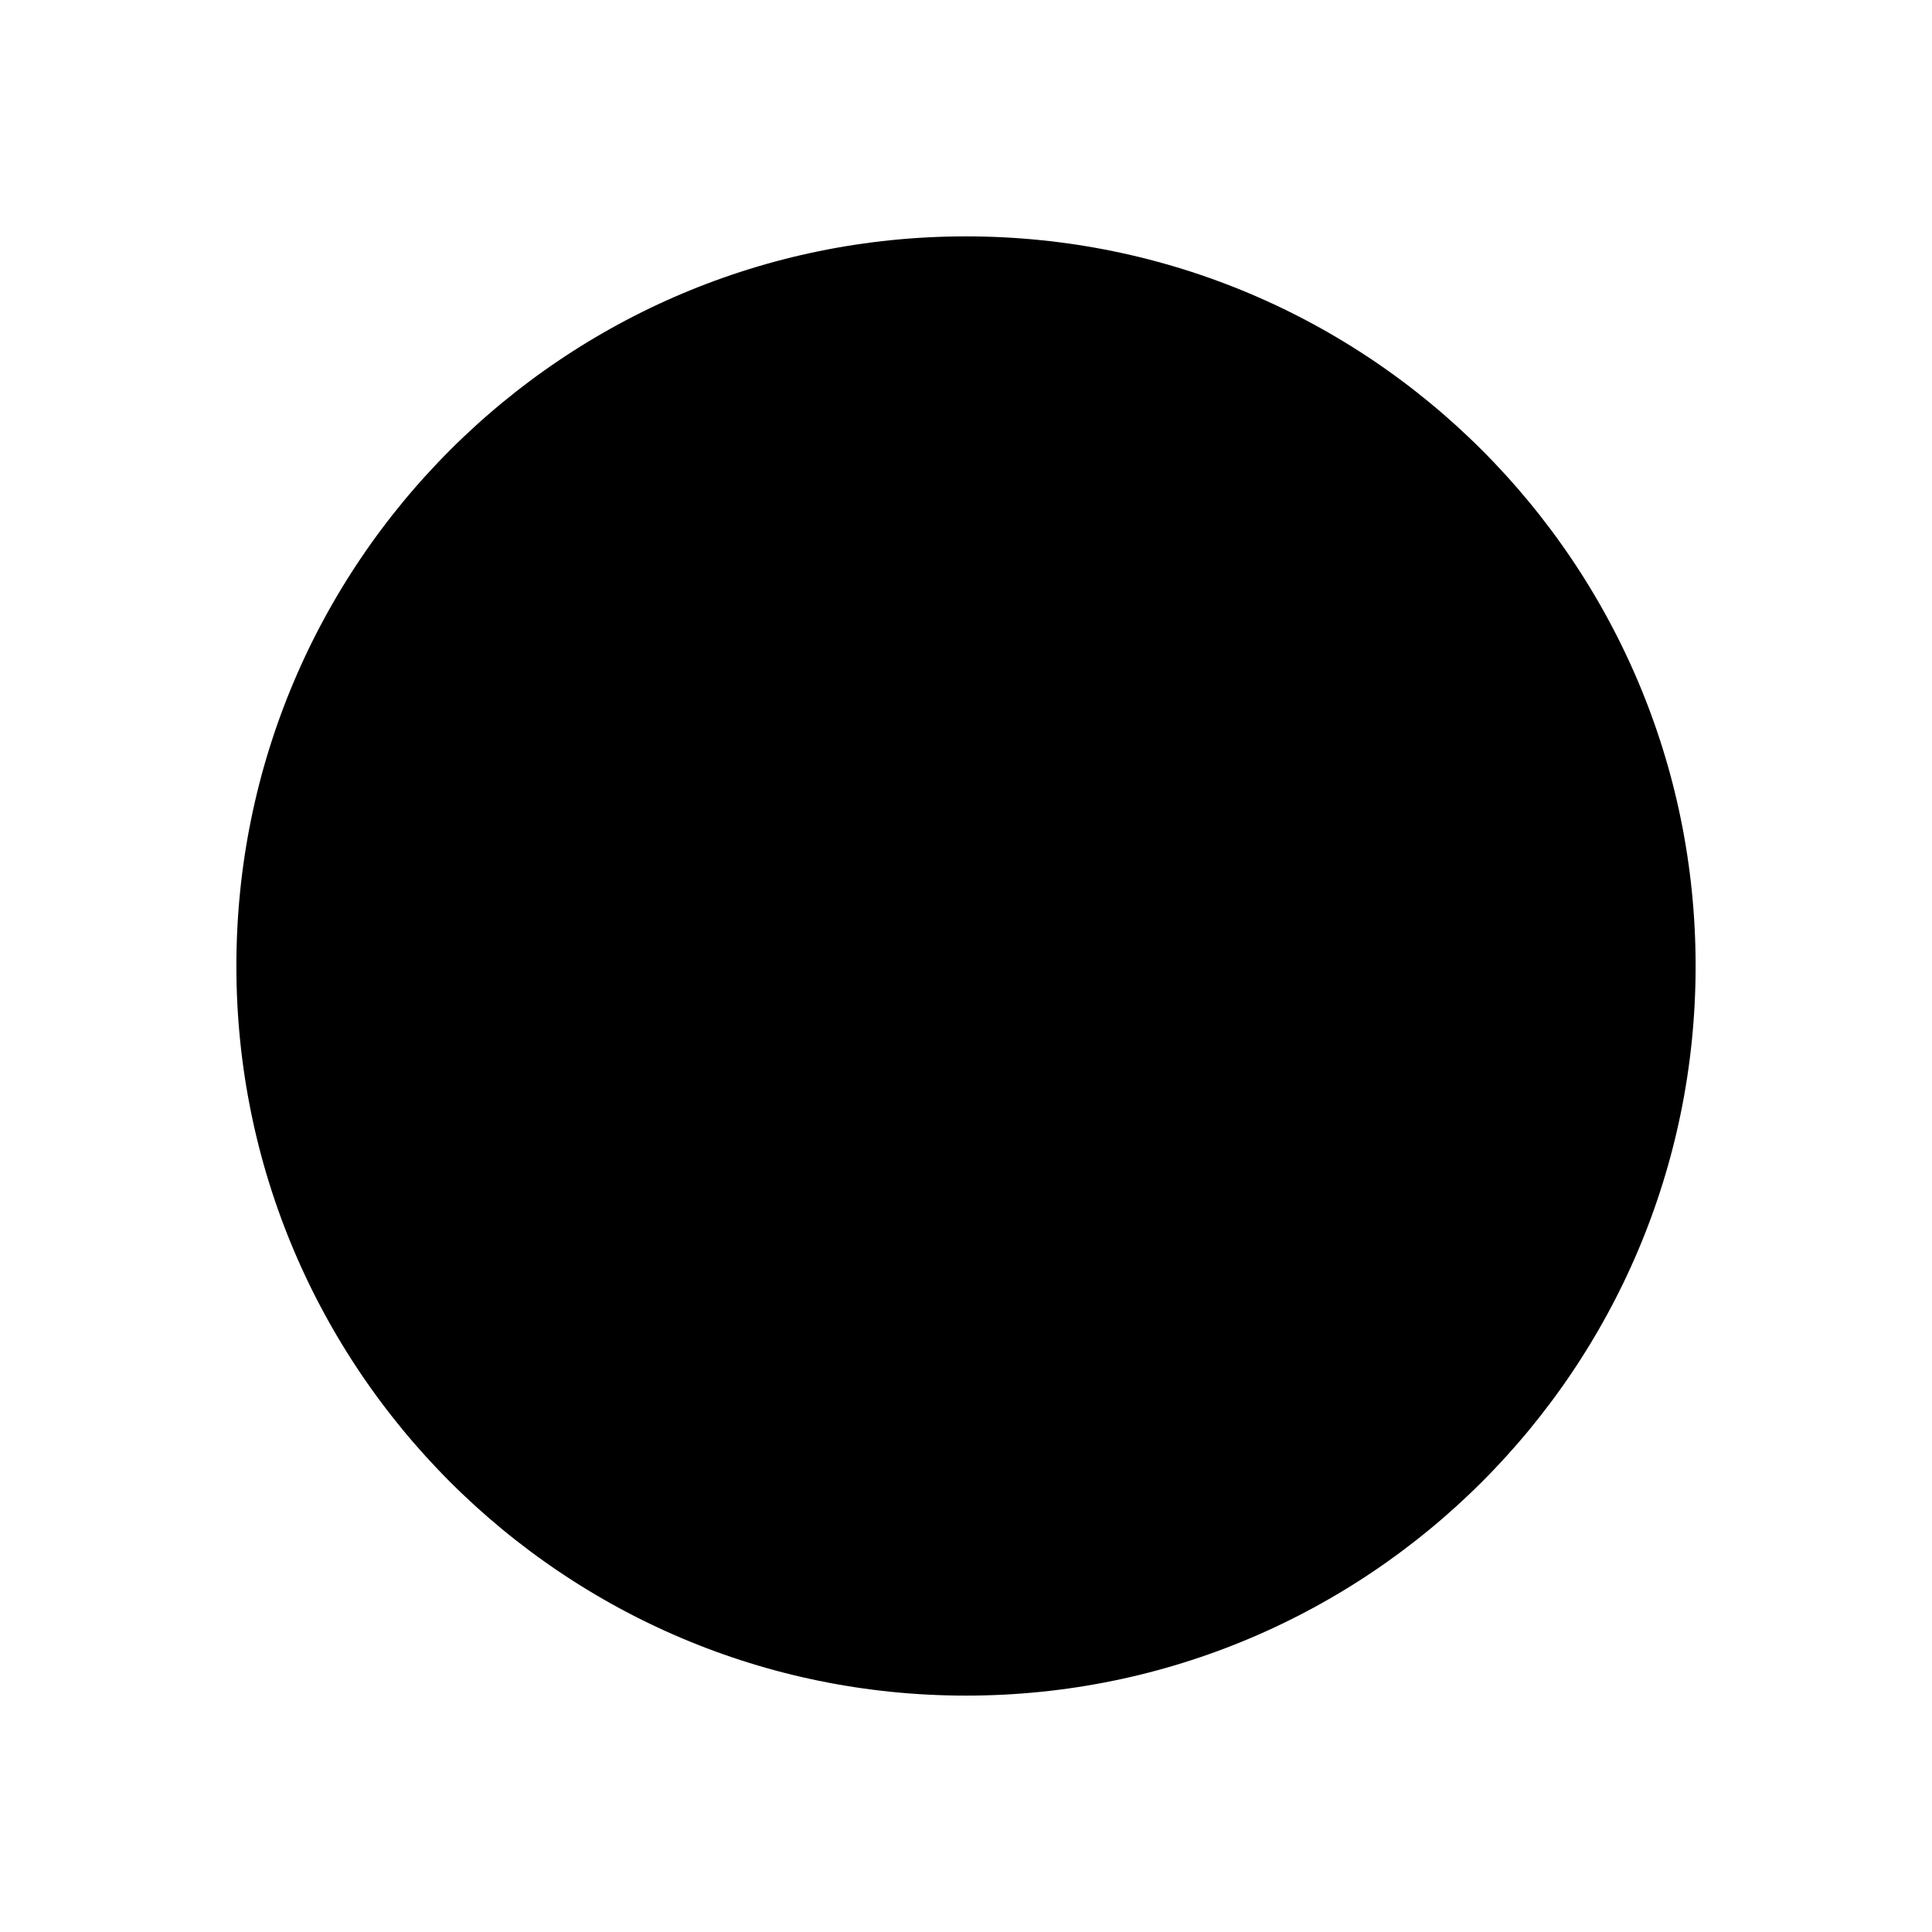
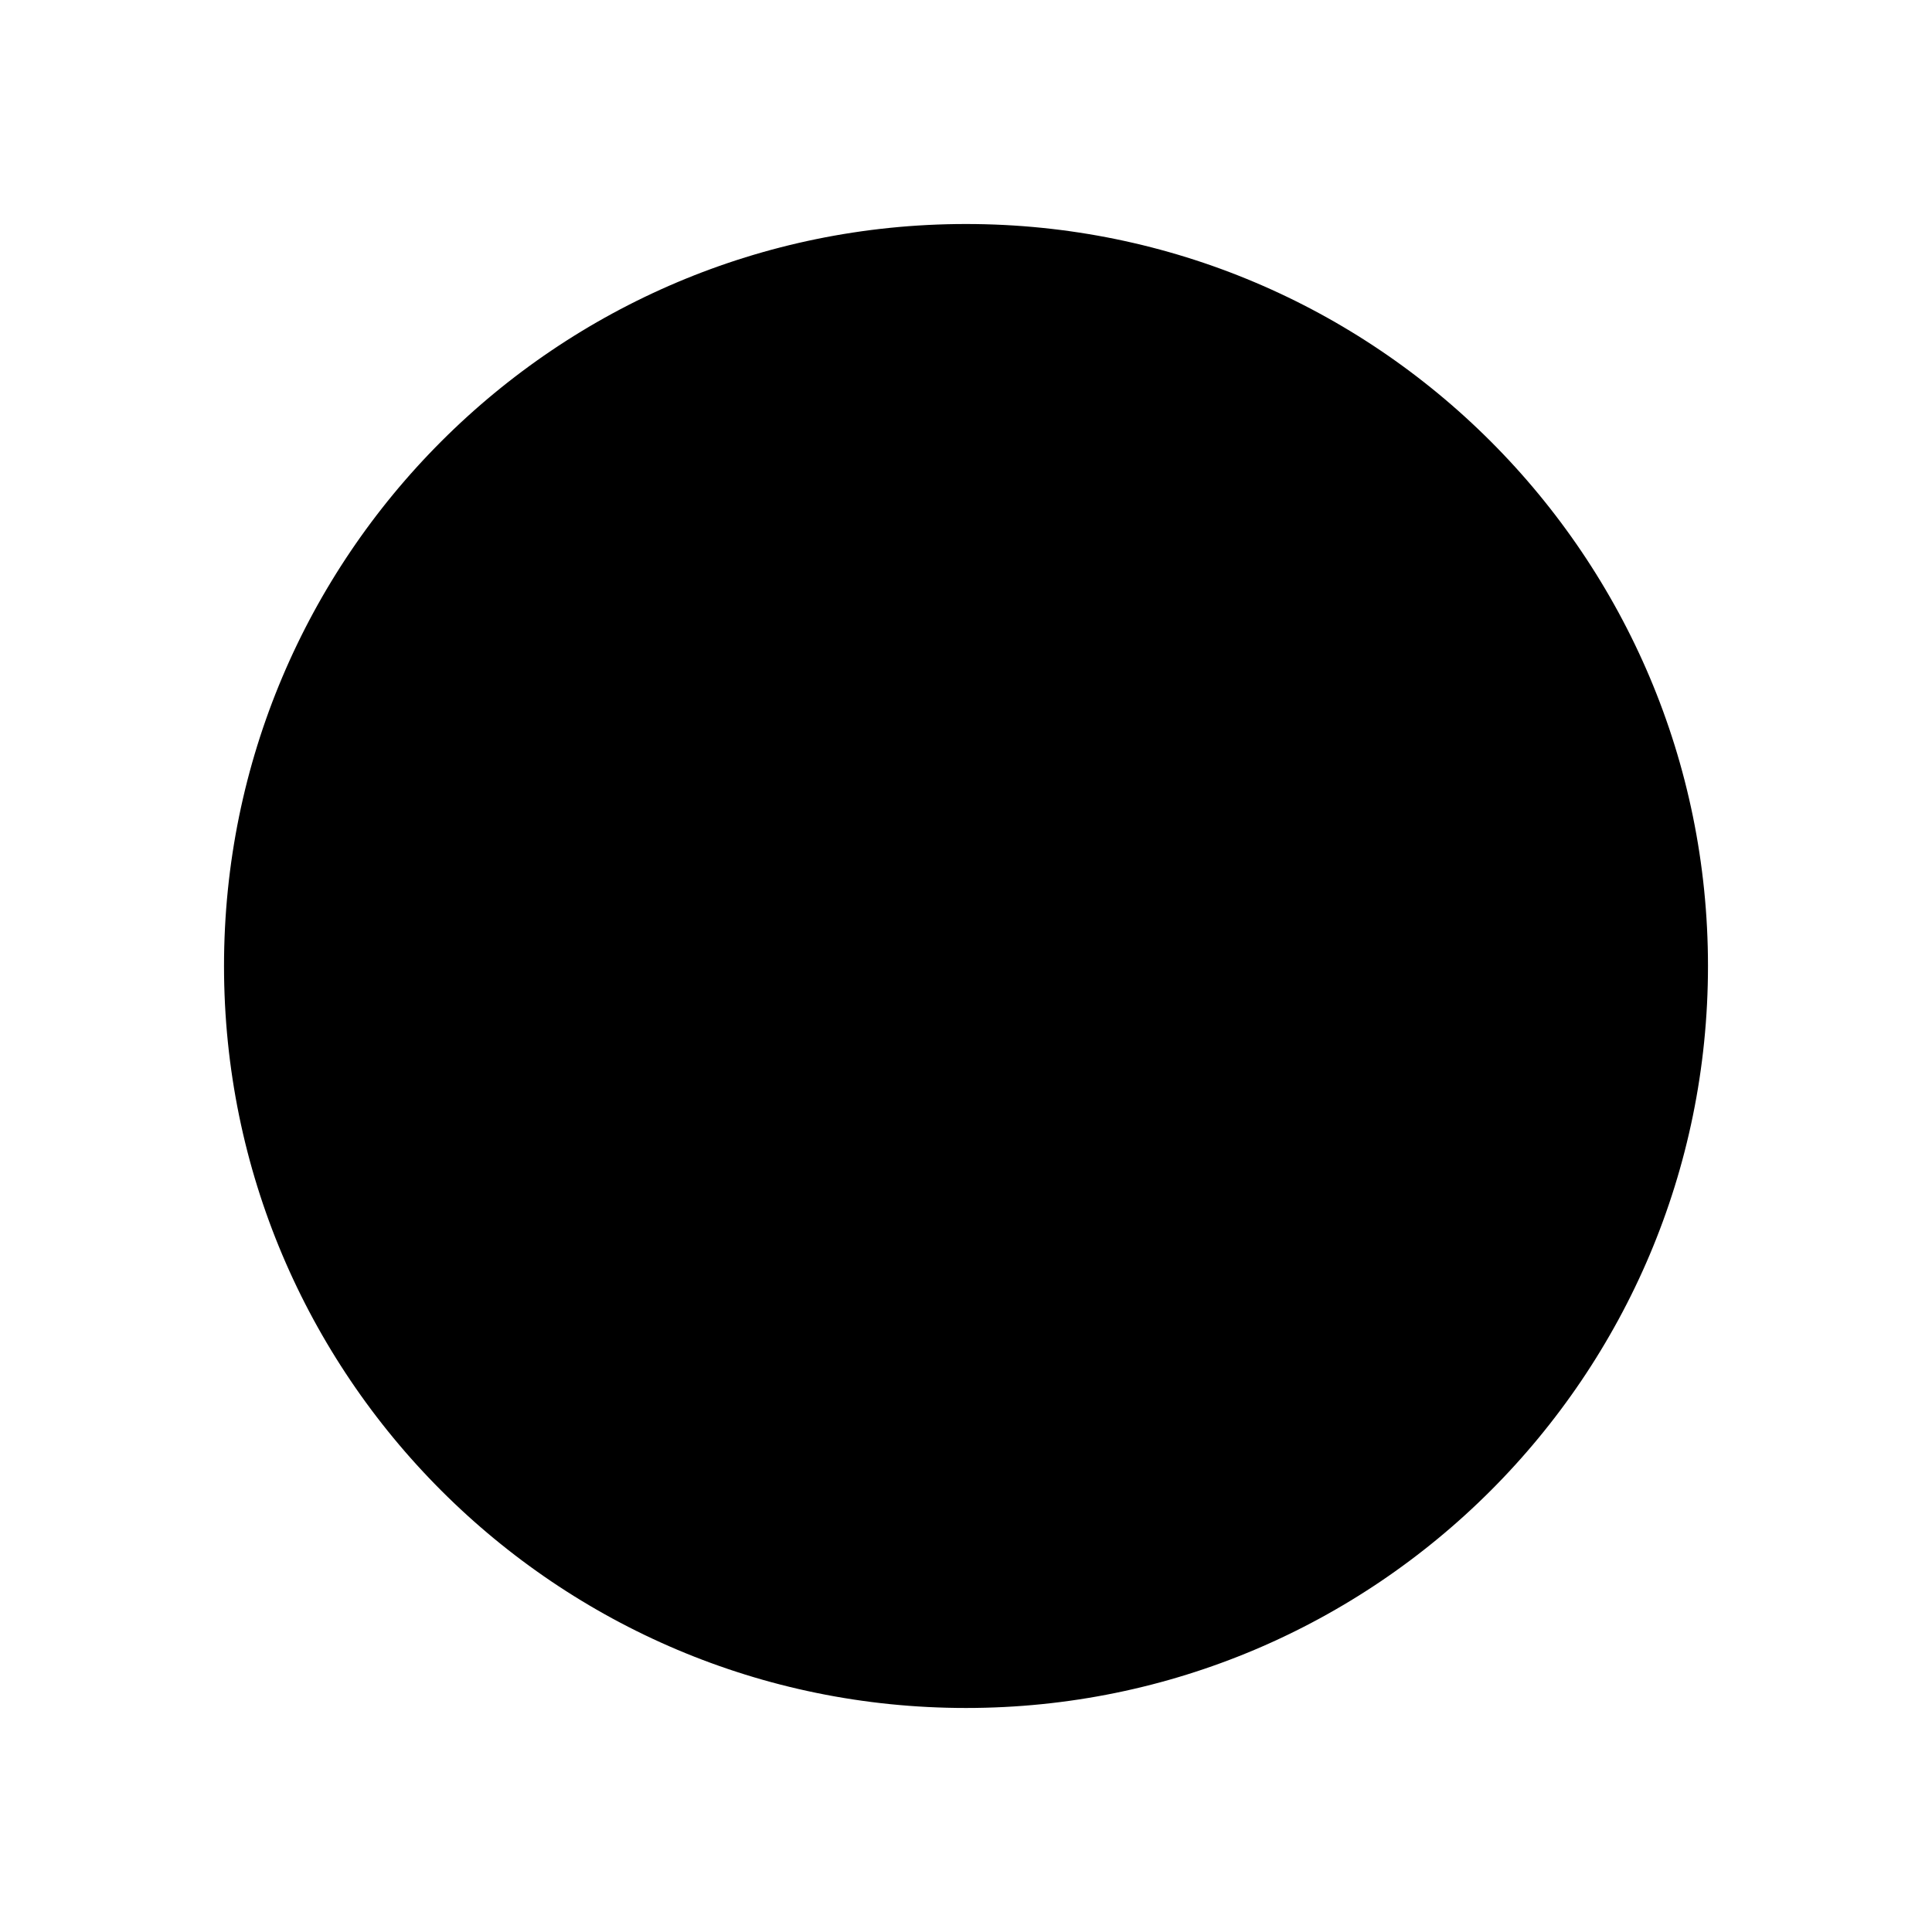
- <svg xmlns="http://www.w3.org/2000/svg" width="100%" height="100%" version="1.1" style="stroke-linecap: round; stroke-linejoin: round; " viewBox="140.302 236.851 128.156 128.156">
-   <circle id="SvgjsCircle2835" r="53.398" cx="0" cy="0" style="stroke: rgb(255, 255, 255); stroke-opacity: 1; stroke-width: 10; fill: rgb(0, 0, 0); fill-opacity: 1;" transform="matrix(1,0,0,1,204.3799,300.9286)" />
+ <svg xmlns="http://www.w3.org/2000/svg" width="100%" height="100%" version="1.1" style="stroke-linecap: round; stroke-linejoin: round; stroke-miterlimit: 20; " viewBox="141.37 237.919 126.02 126.02">
+   <circle id="C-22-05d797" r="53.398" cx="0" cy="0" style="stroke: rgb(255, 255, 255); stroke-opacity: 1; stroke-width: 10; fill: rgb(0, 0, 0); fill-opacity: 1;" transform="matrix(1,0,0,1,204.3799,300.9286)" />
+   <defs id="SvgjsDefs36782" />
+   <circle id="C-a0-8c19ff" r="4.423" cx="0" cy="0" style="stroke: rgb(255, 255, 255); stroke-opacity: 0; stroke-width: 1; fill: rgb(255, 0, 0); fill-opacity: 0;" transform="matrix(1,0,0,1,204.377,300.9278)" />
</svg>
